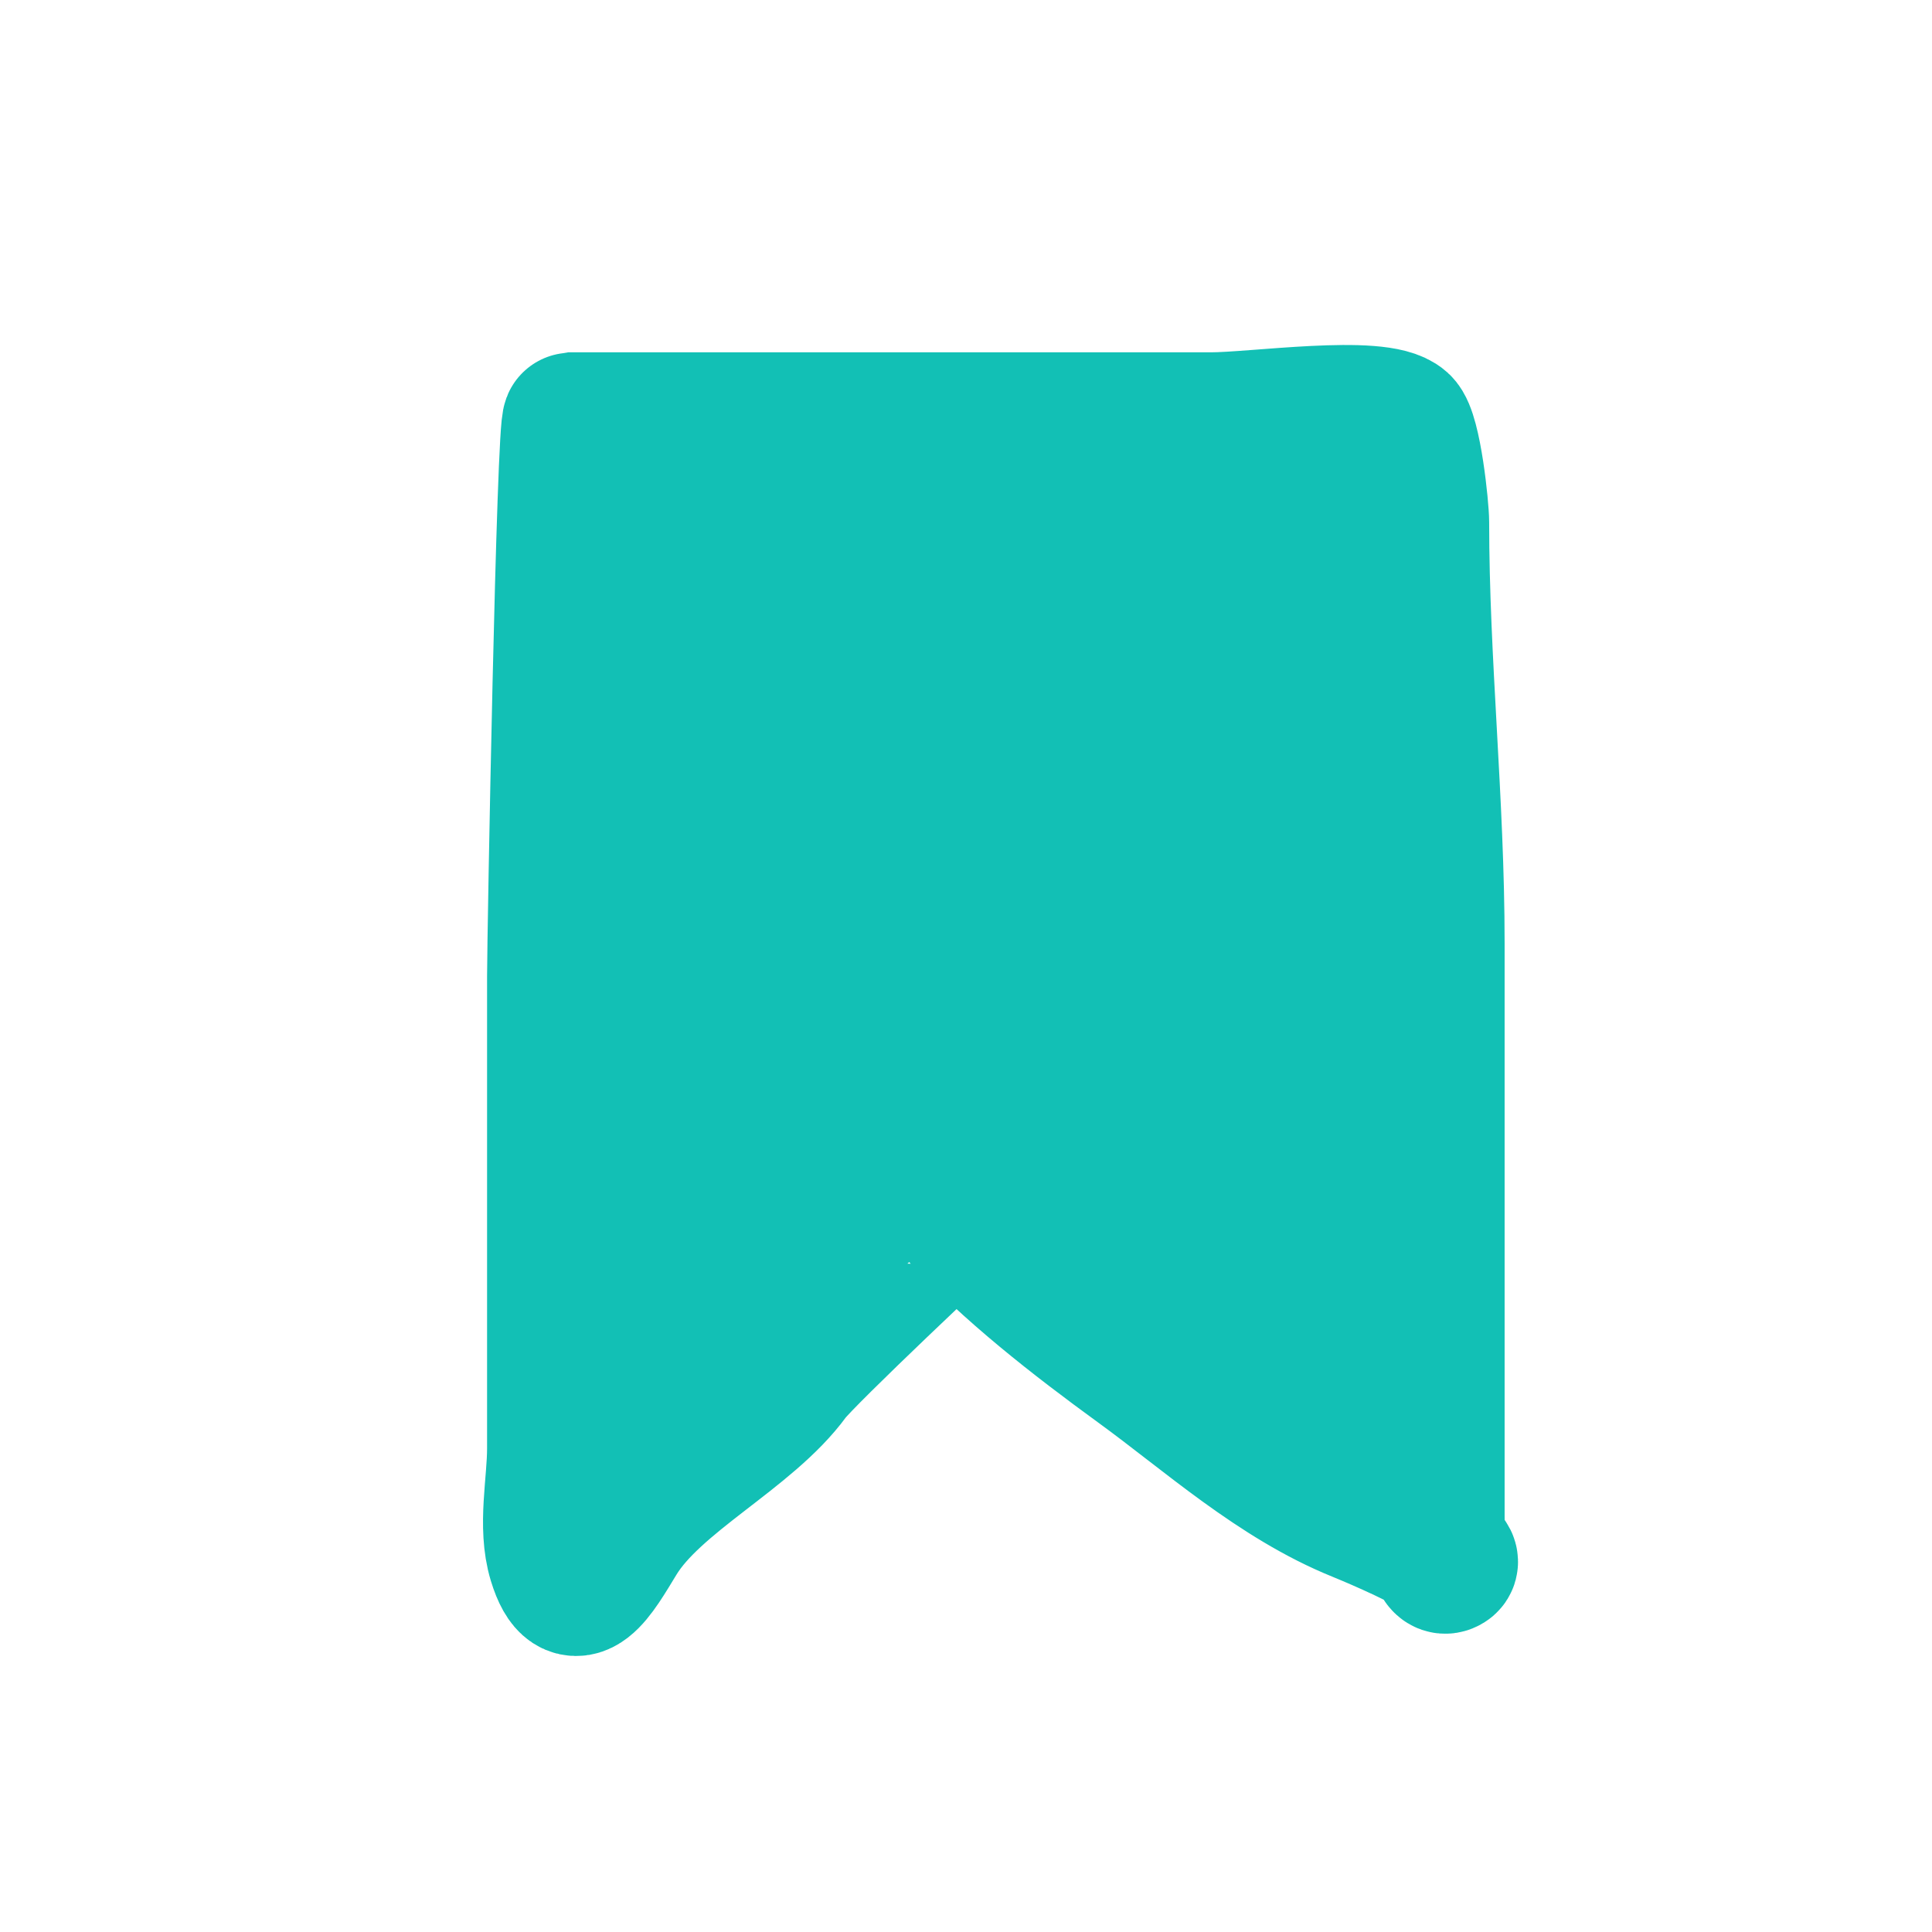
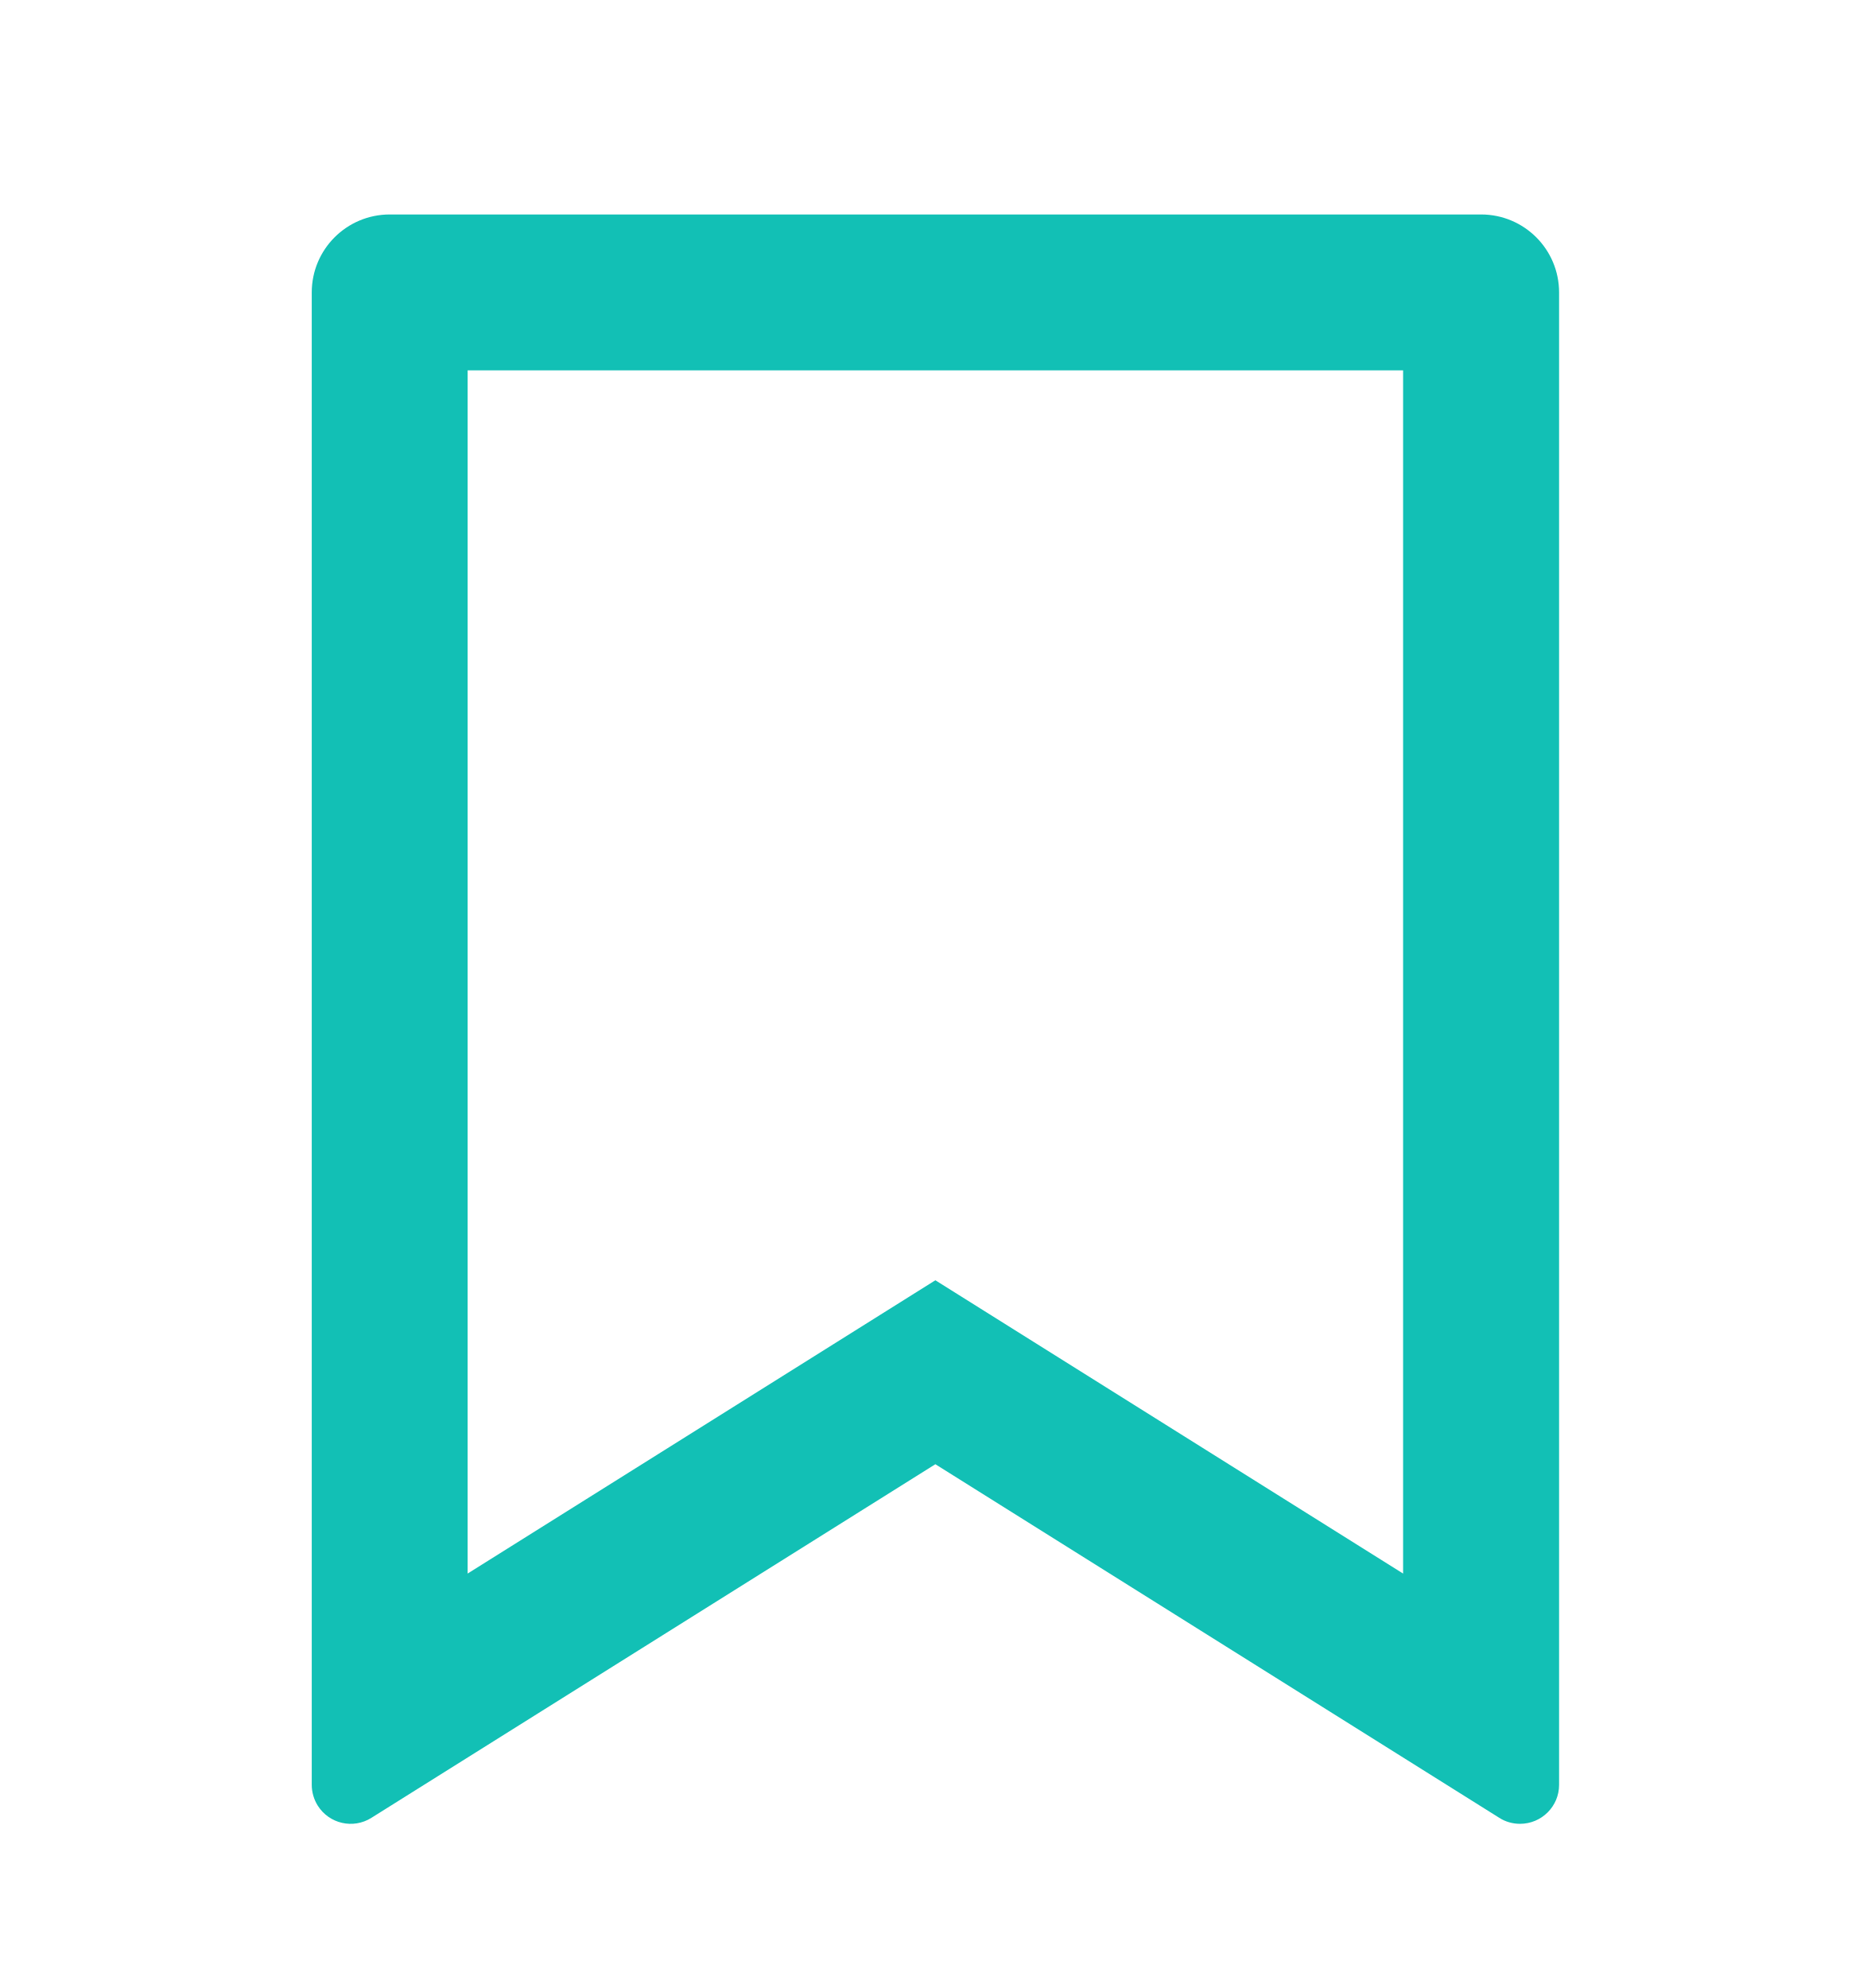
- <svg xmlns="http://www.w3.org/2000/svg" width="28" height="28" viewBox="0 0 28 28" fill="none">
-   <path d="M8.059 14.151C8.059 13.586 8.196 6.114 8.282 6.106H17.551C18.195 6.106 19.982 5.845 20.309 6.142C20.471 6.29 20.582 7.365 20.582 7.57C20.582 9.589 20.806 11.616 20.806 13.672V19.855V21.97V21.971C20.806 22.019 20.806 22.286 20.84 22.477C20.969 22.561 21.037 22.631 20.98 22.666C20.907 22.711 20.865 22.613 20.84 22.477C20.504 22.259 19.749 21.95 19.688 21.925C18.5 21.445 17.486 20.522 16.507 19.81C15.578 19.134 14.616 18.383 13.886 17.586C13.877 17.577 11.66 19.665 11.463 19.936C10.841 20.791 9.487 21.422 8.953 22.296C8.646 22.799 8.312 23.411 8.071 22.621C7.919 22.123 8.059 21.506 8.059 20.994V14.151Z" fill="#12C0B5" stroke="#12C0B5" stroke-width="2" stroke-linecap="round" />
+ <svg xmlns="http://www.w3.org/2000/svg" width="16" height="17" viewBox="0 0 16 17" fill="none">
+   <path d="M3.333 1.834H12.666C13.034 1.834 13.333 2.132 13.333 2.501V15.263C13.333 15.447 13.183 15.596 12.999 15.596C12.937 15.596 12.875 15.579 12.822 15.545L7.999 12.521L3.176 15.545C3.02 15.643 2.815 15.596 2.717 15.44C2.684 15.387 2.666 15.325 2.666 15.263V2.501C2.666 2.132 2.965 1.834 3.333 1.834ZM11.999 3.167H3.999V13.456L7.999 10.948L11.999 13.456V3.167Z" fill="#12C0B5" />
</svg>
